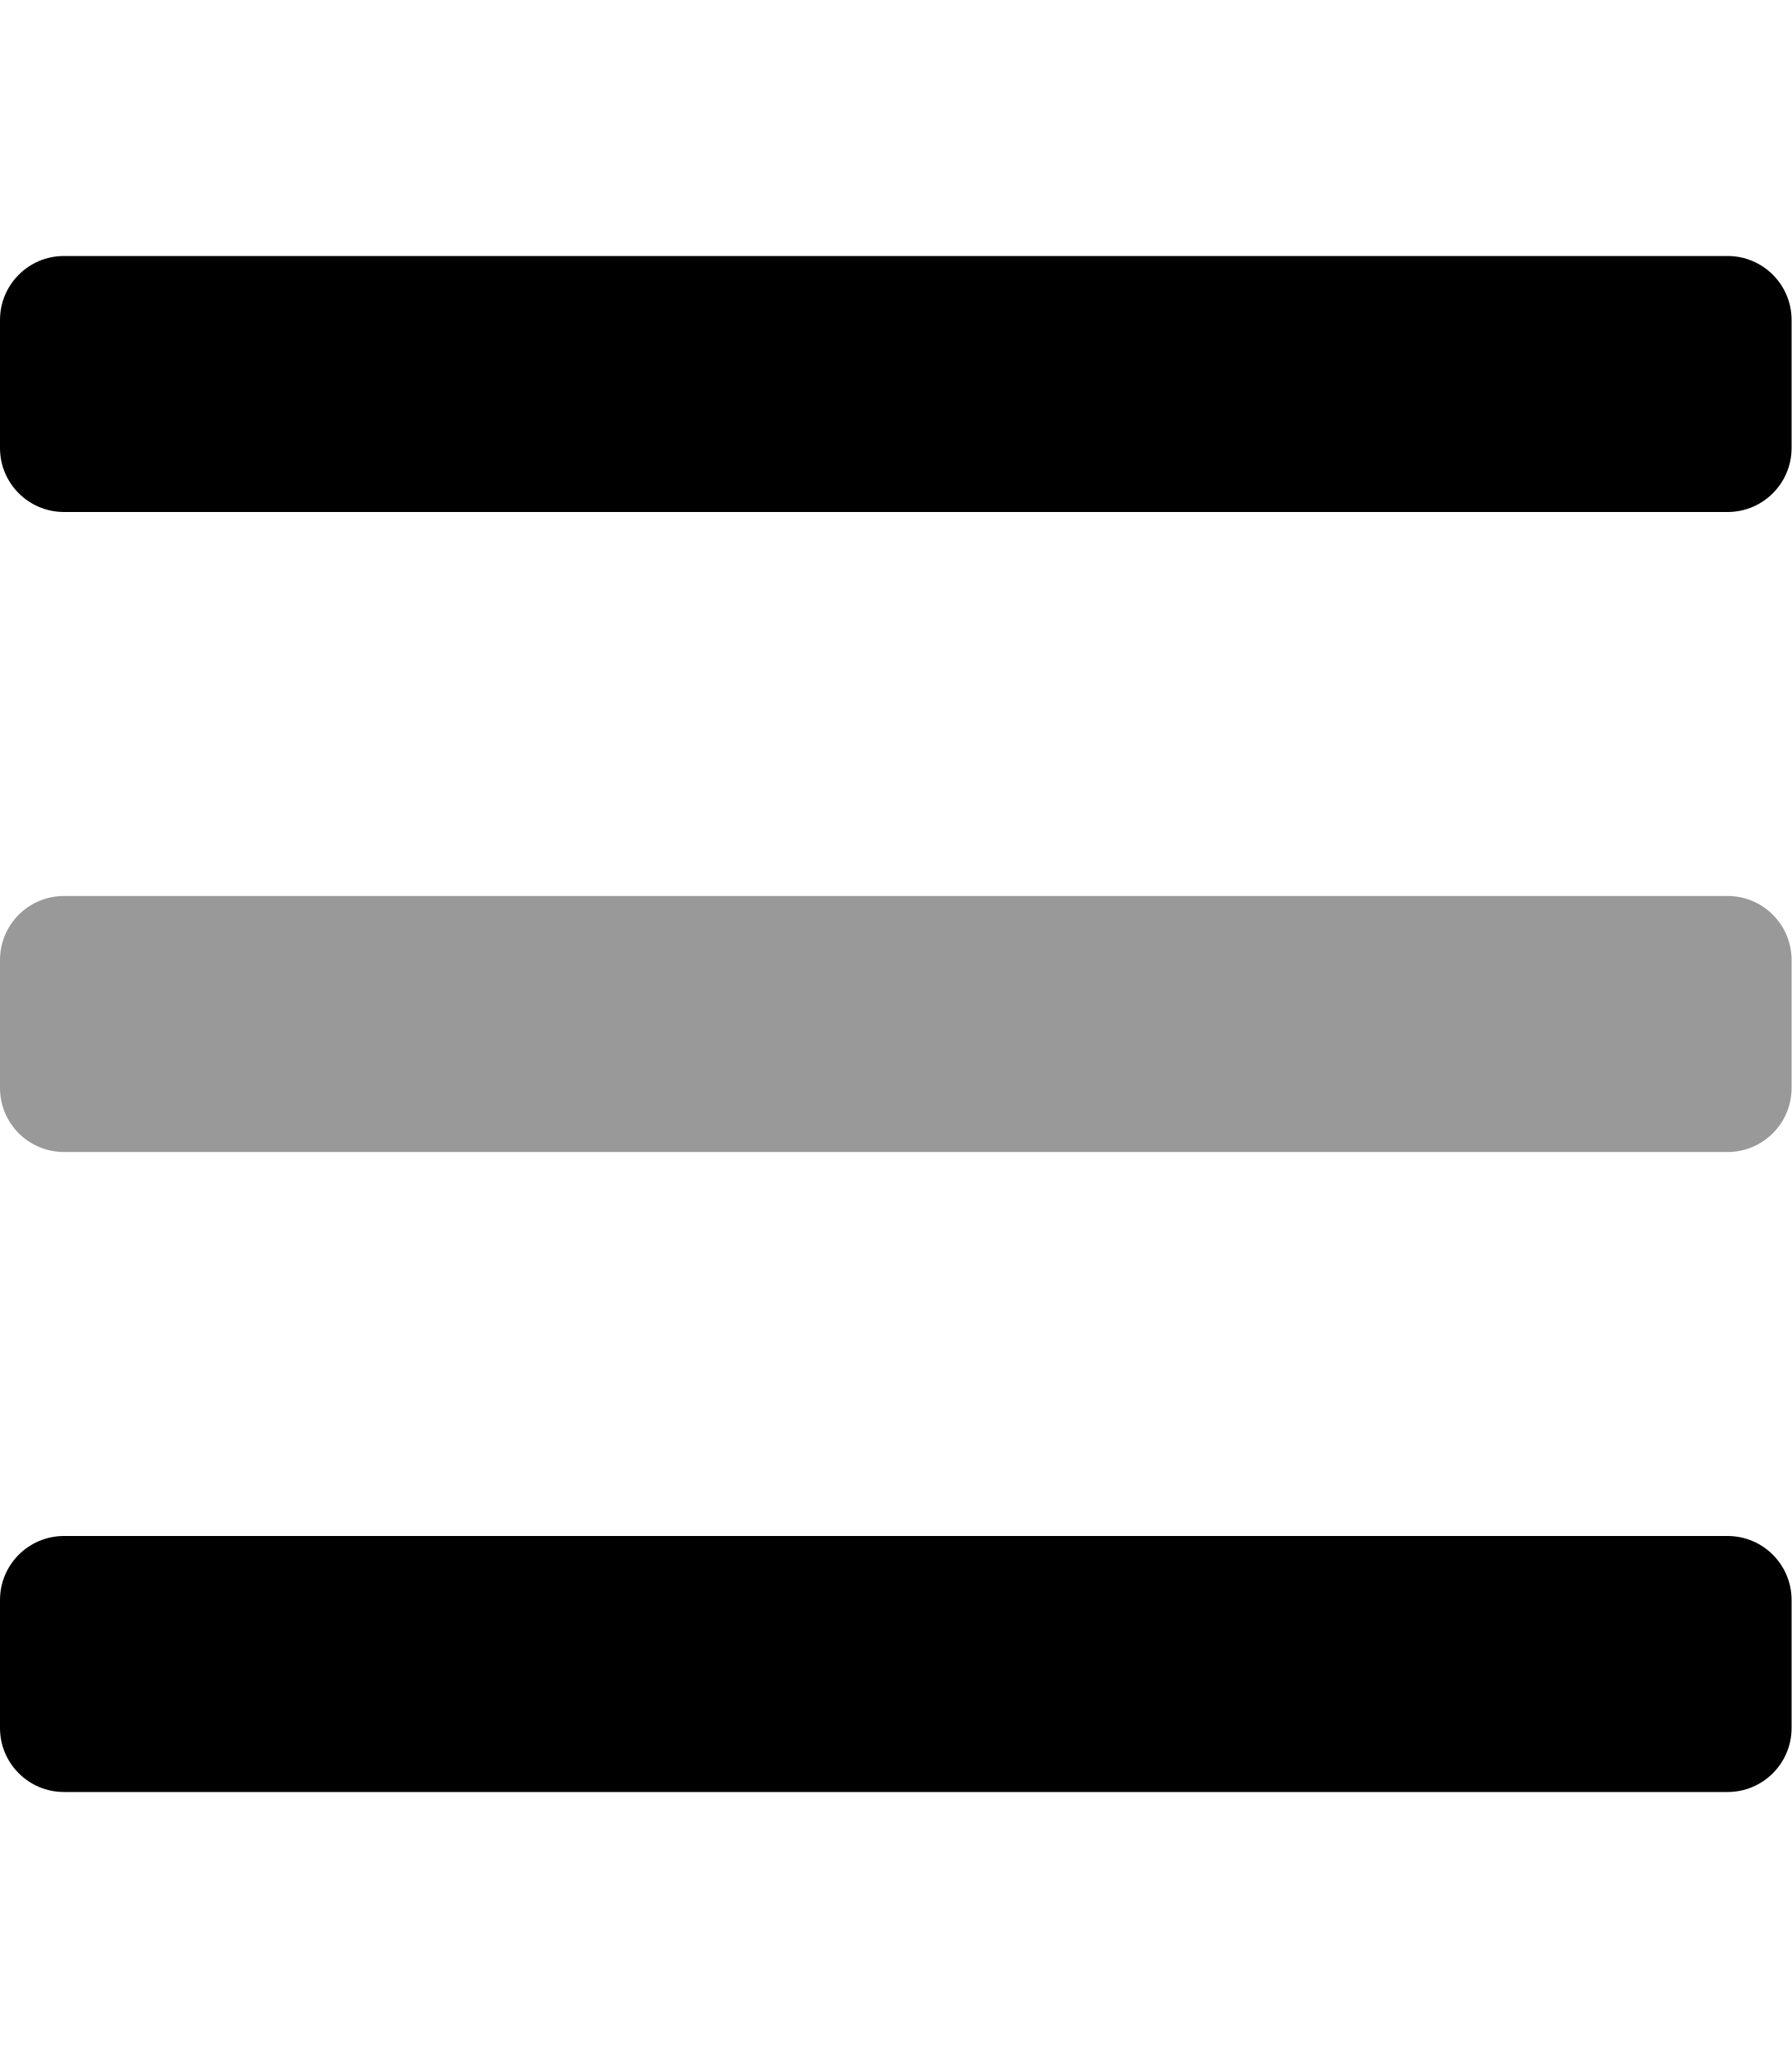
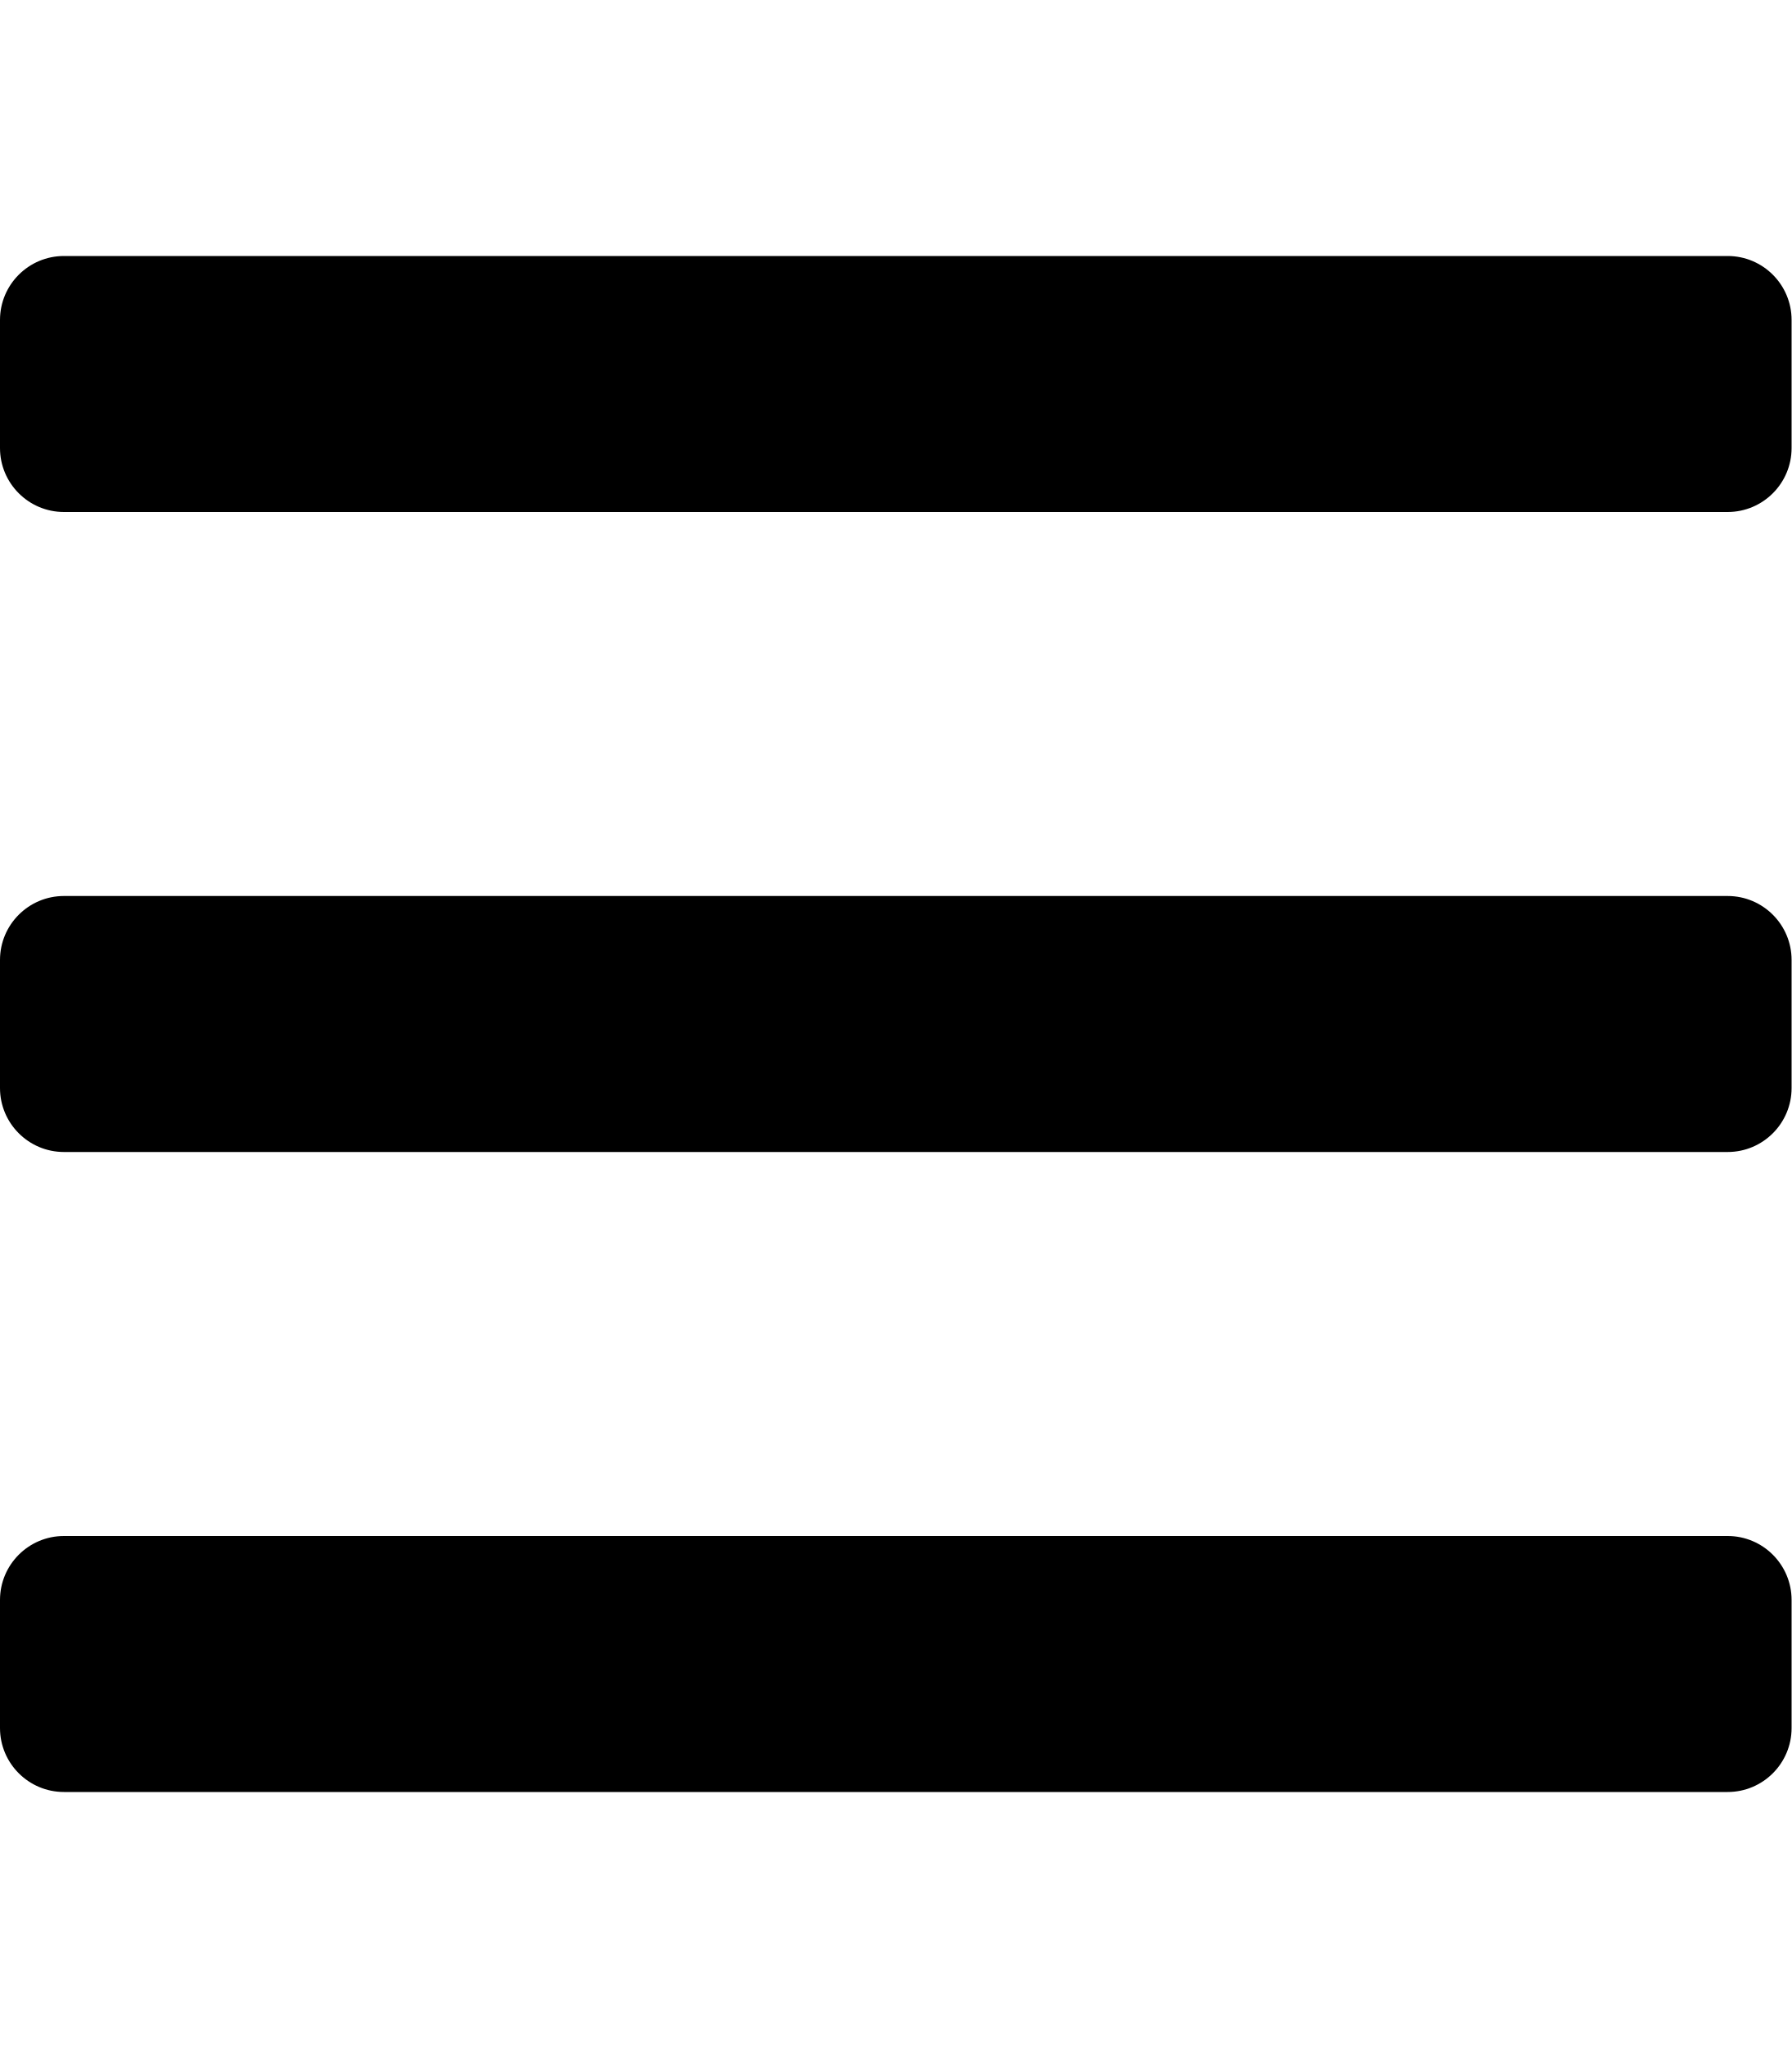
<svg xmlns="http://www.w3.org/2000/svg" viewBox="0 0 448 512">
-   <defs>
-     <style>.fa-secondary{opacity:.4}</style>
-   </defs>
  <path d="M16 288h416a16 16 0 0 0 16-16v-32a16 16 0 0 0-16-16H16a16 16 0 0 0-16 16v32a16 16 0 0 0 16 16z" class="fa-secondary" />
-   <path d="M432 384H16a16 16 0 0 0-16 16v32a16 16 0 0 0 16 16h416a16 16 0 0 0 16-16v-32a16 16 0 0 0-16-16zm0-320H16A16 16 0 0 0 0 80v32a16 16 0 0 0 16 16h416a16 16 0 0 0 16-16V80a16 16 0 0 0-16-16z" class="fa-primary" />
+   <path d="M432 384H16a16 16 0 0 0-16 16v32a16 16 0 0 0 16 16h416a16 16 0 0 0 16-16v-32a16 16 0 0 0-16-16zm0-320H16A16 16 0 0 0 0 80v32a16 16 0 0 0 16 16h416a16 16 0 0 0 16-16V80a16 16 0 0 0-16-16z" />
</svg>
